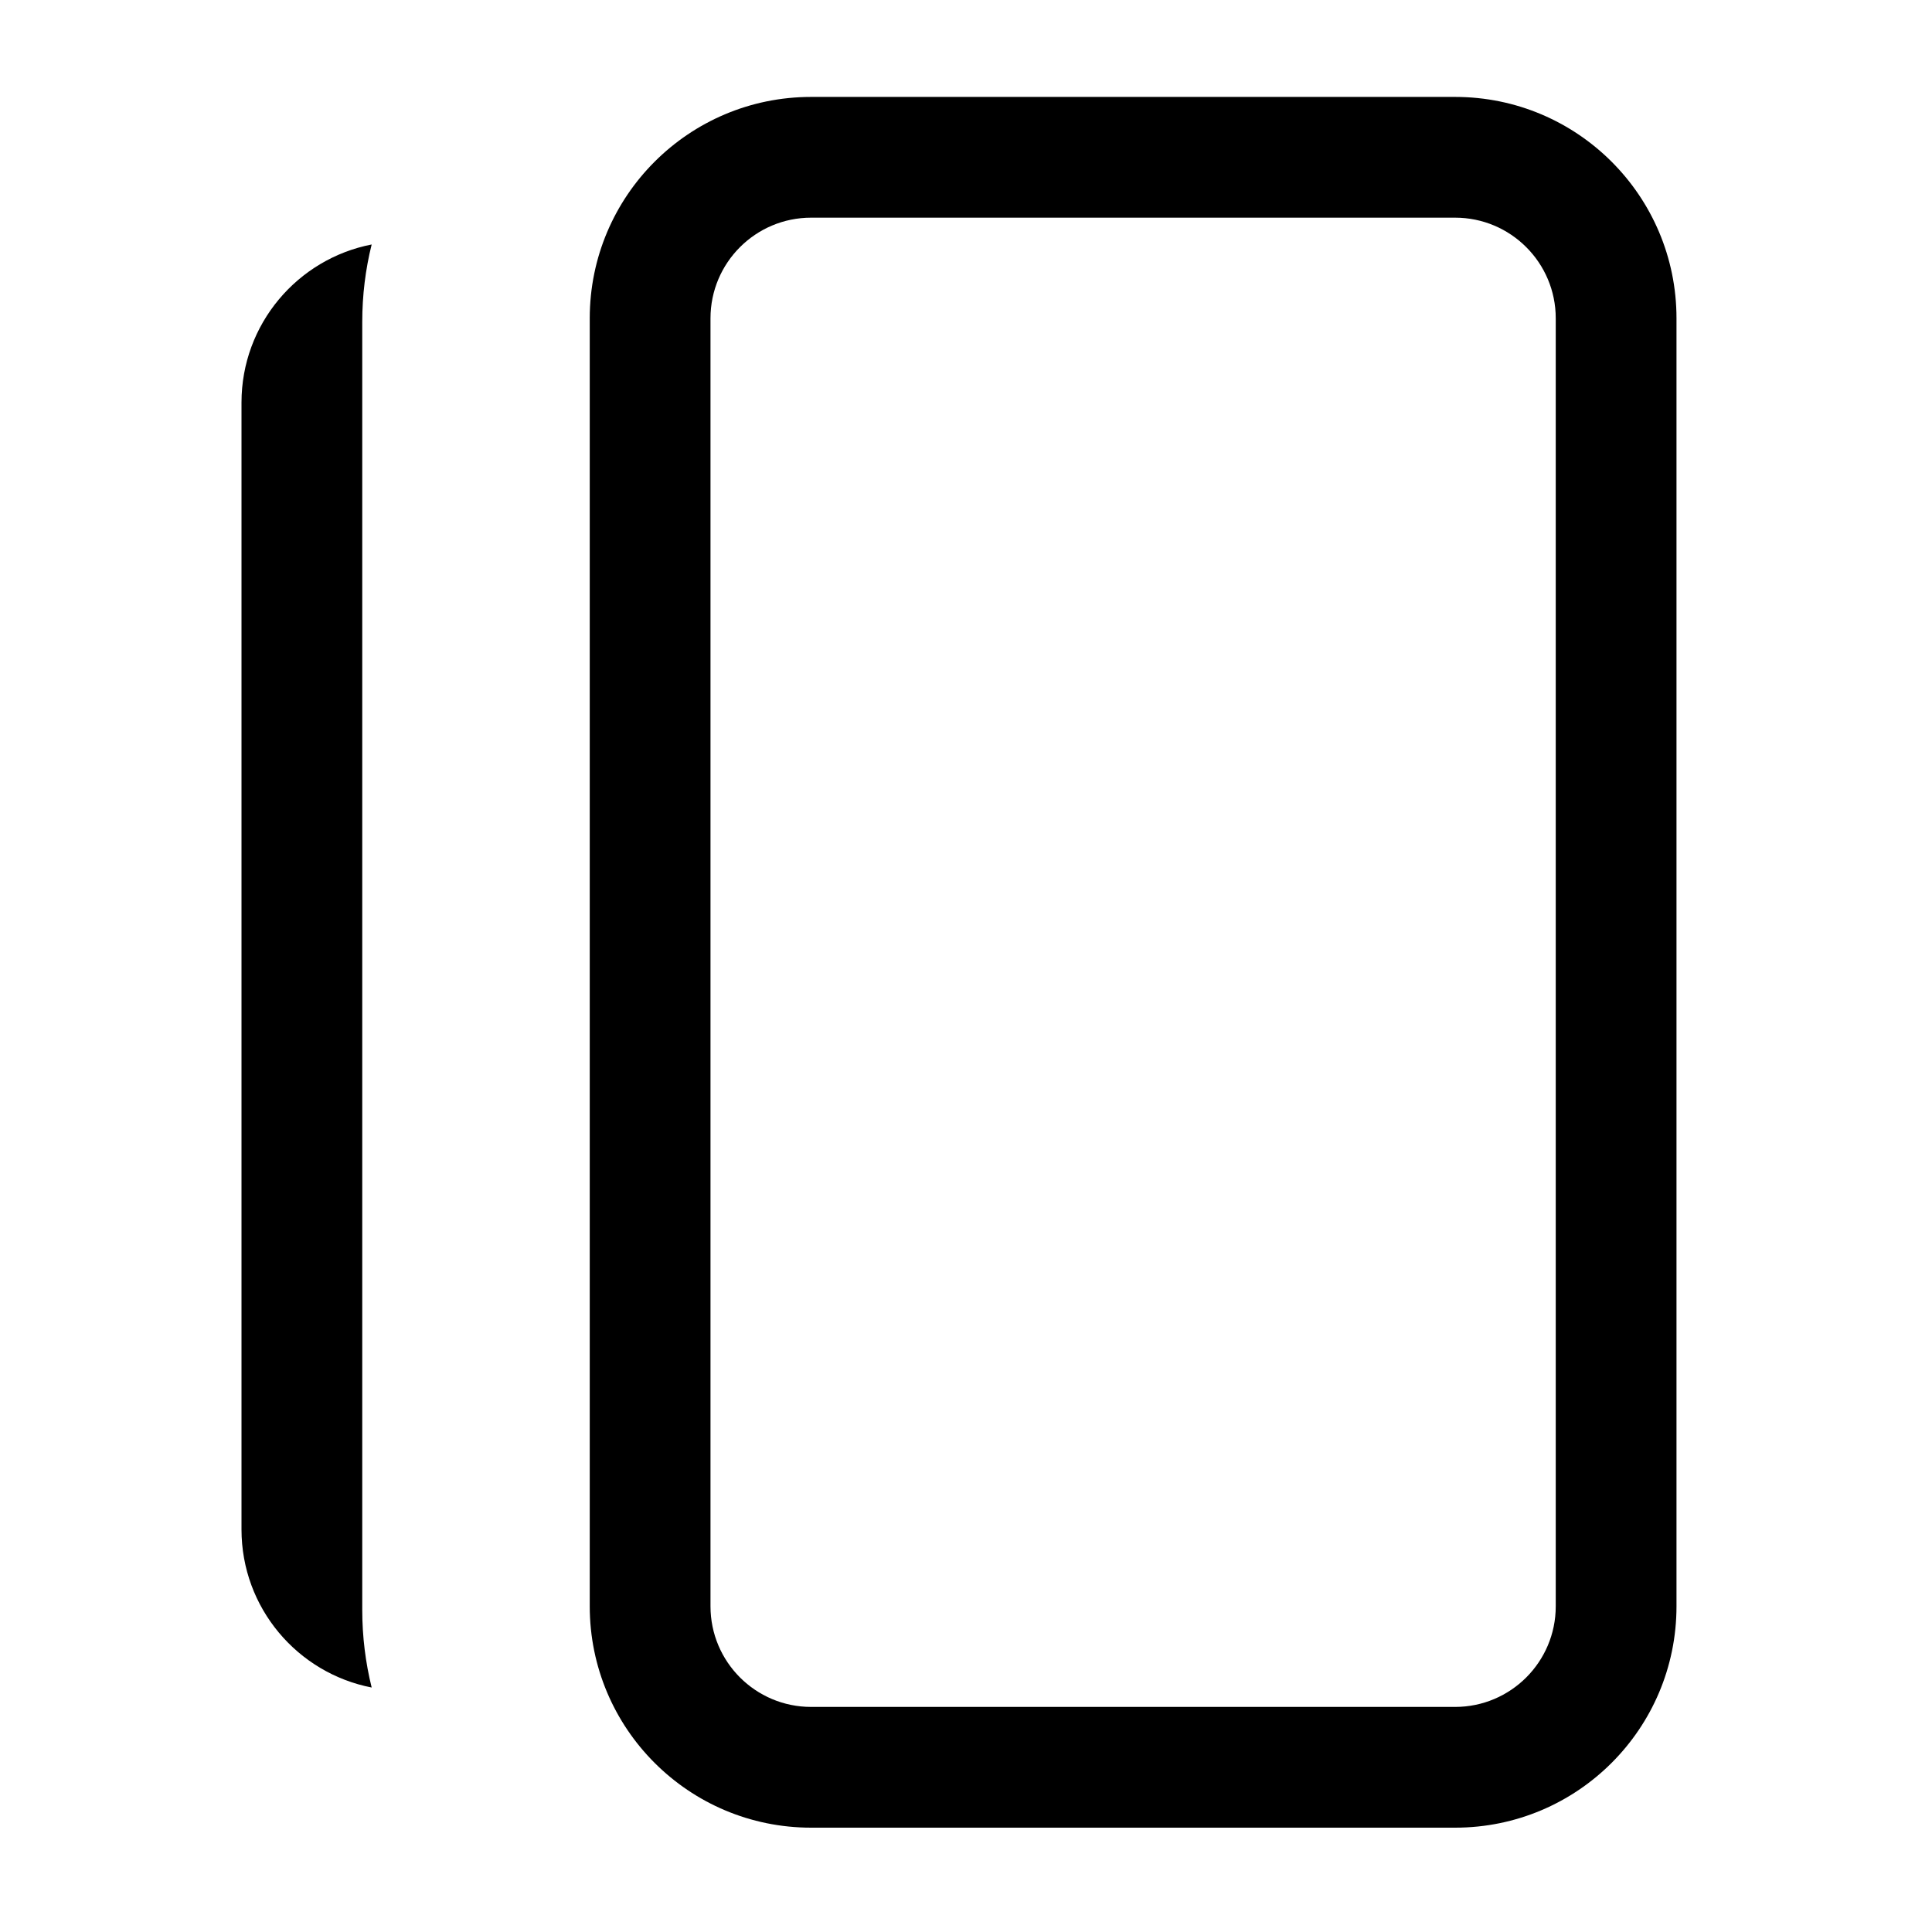
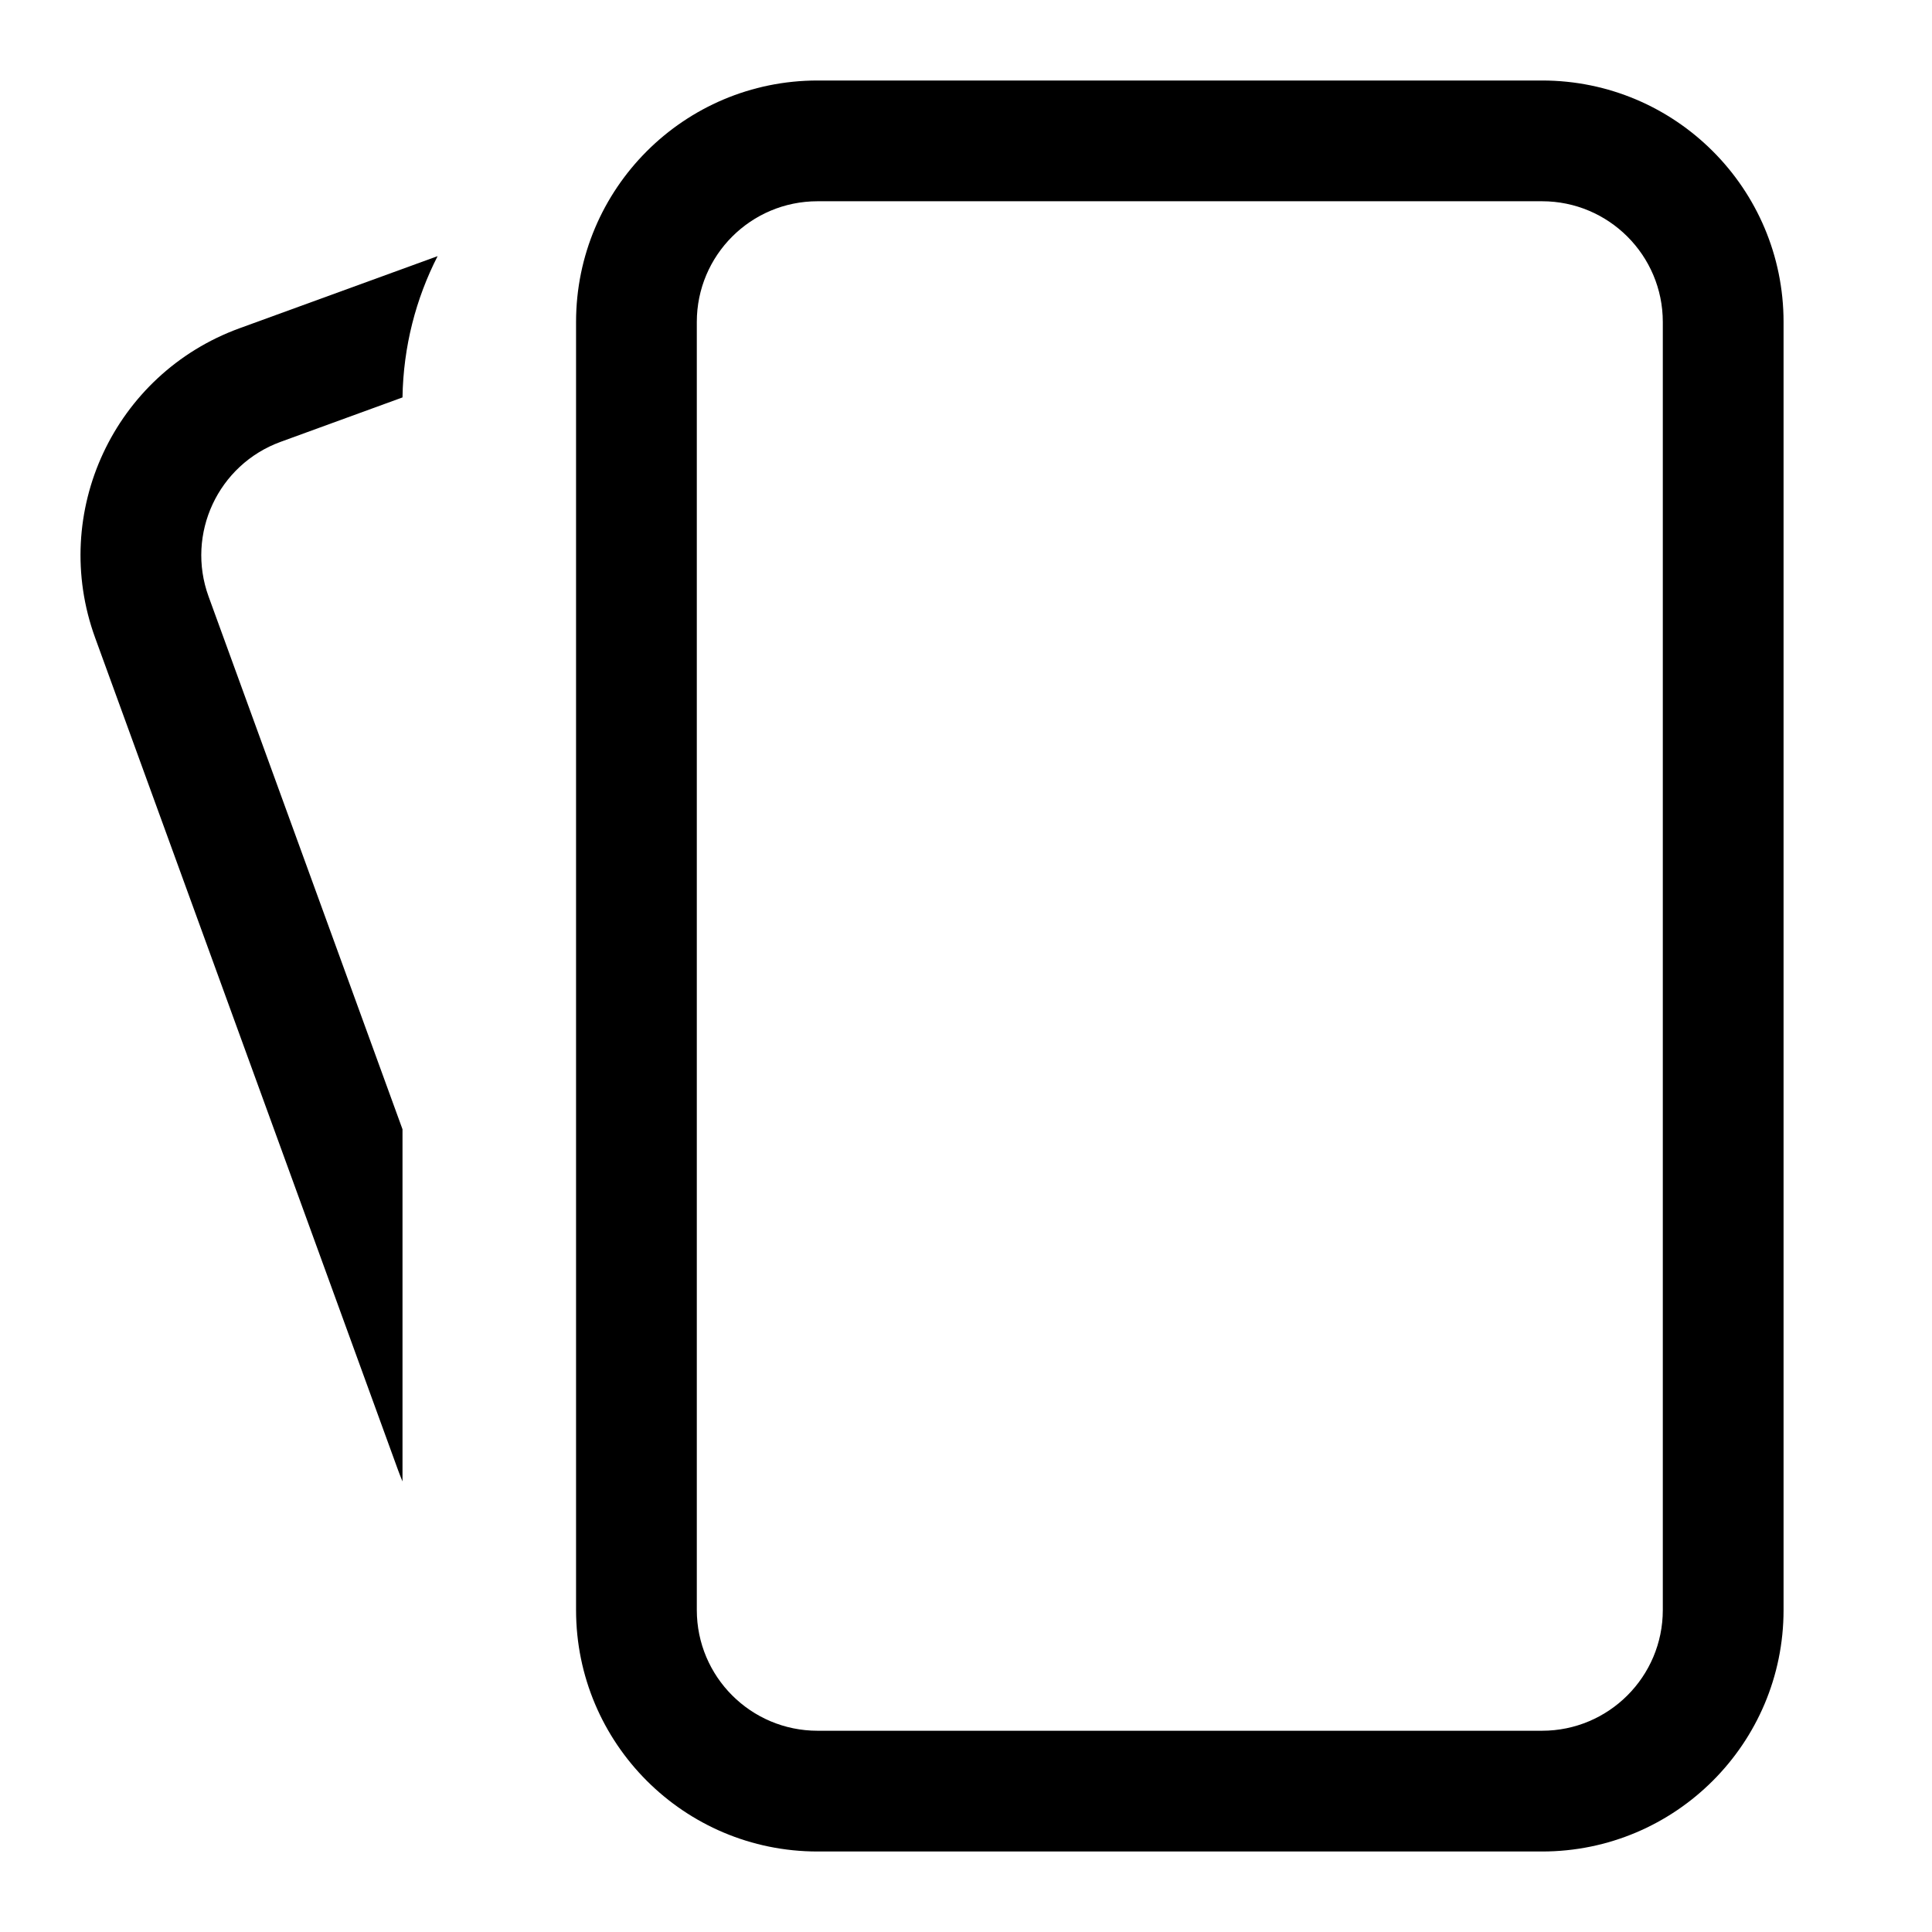
- <svg xmlns="http://www.w3.org/2000/svg" fill="none" height="24" viewBox="0 0 24 24" width="24">
-   <path clip-rule="evenodd" d="m10.076 1.204c-1.519 0-2.75 1.231-2.75 2.75v16c0 1.519 1.231 2.75 2.75 2.75h8c1.519 0 2.75-1.231 2.75-2.75v-16c0-1.519-1.231-2.75-2.75-2.75zm-1.25 2.75c0-.69.56-1.25 1.25-1.25h8c.69 0 1.25.56 1.25 1.25v16c0 .69-.56 1.25-1.25 1.25h-8c-.69 0-1.25-.56-1.25-1.25zm-4.326.046c0-.332.04-.655.117-.963-.921.179-1.617.99-1.617 1.963v14c0 .974.696 1.784 1.617 1.963-.076-.308-.117-.631-.117-.963z" fill="#000" fill-rule="evenodd" />
+ <svg xmlns="http://www.w3.org/2000/svg" width="24" height="24" viewBox="0 0 24 24" fill="none">
+   <path fill-rule="evenodd" clip-rule="evenodd" d="M7.156 4C7.156 2.343 8.499 1 10.156 1H19.156C20.812 1 22.156 2.343 22.156 4V20C22.156 21.657 20.812 23 19.156 23H10.156C8.499 23 7.156 21.657 7.156 20V4ZM10.156 2.5H19.156C19.984 2.5 20.656 3.172 20.656 4V20C20.656 20.828 19.984 21.5 19.156 21.5H10.156C9.327 21.5 8.656 20.828 8.656 20V4C8.656 3.172 9.327 2.5 10.156 2.5Z" fill="black" />
+   <path d="M2.591 7.41L5 14.028V18.403C4.98 18.356 4.962 18.308 4.944 18.26L1.182 7.923C0.615 6.366 1.418 4.645 2.975 4.078L5.436 3.182C5.166 3.71 5.01 4.306 5 4.937L3.488 5.488C2.709 5.771 2.308 6.632 2.591 7.41Z" fill="black" />
</svg>
